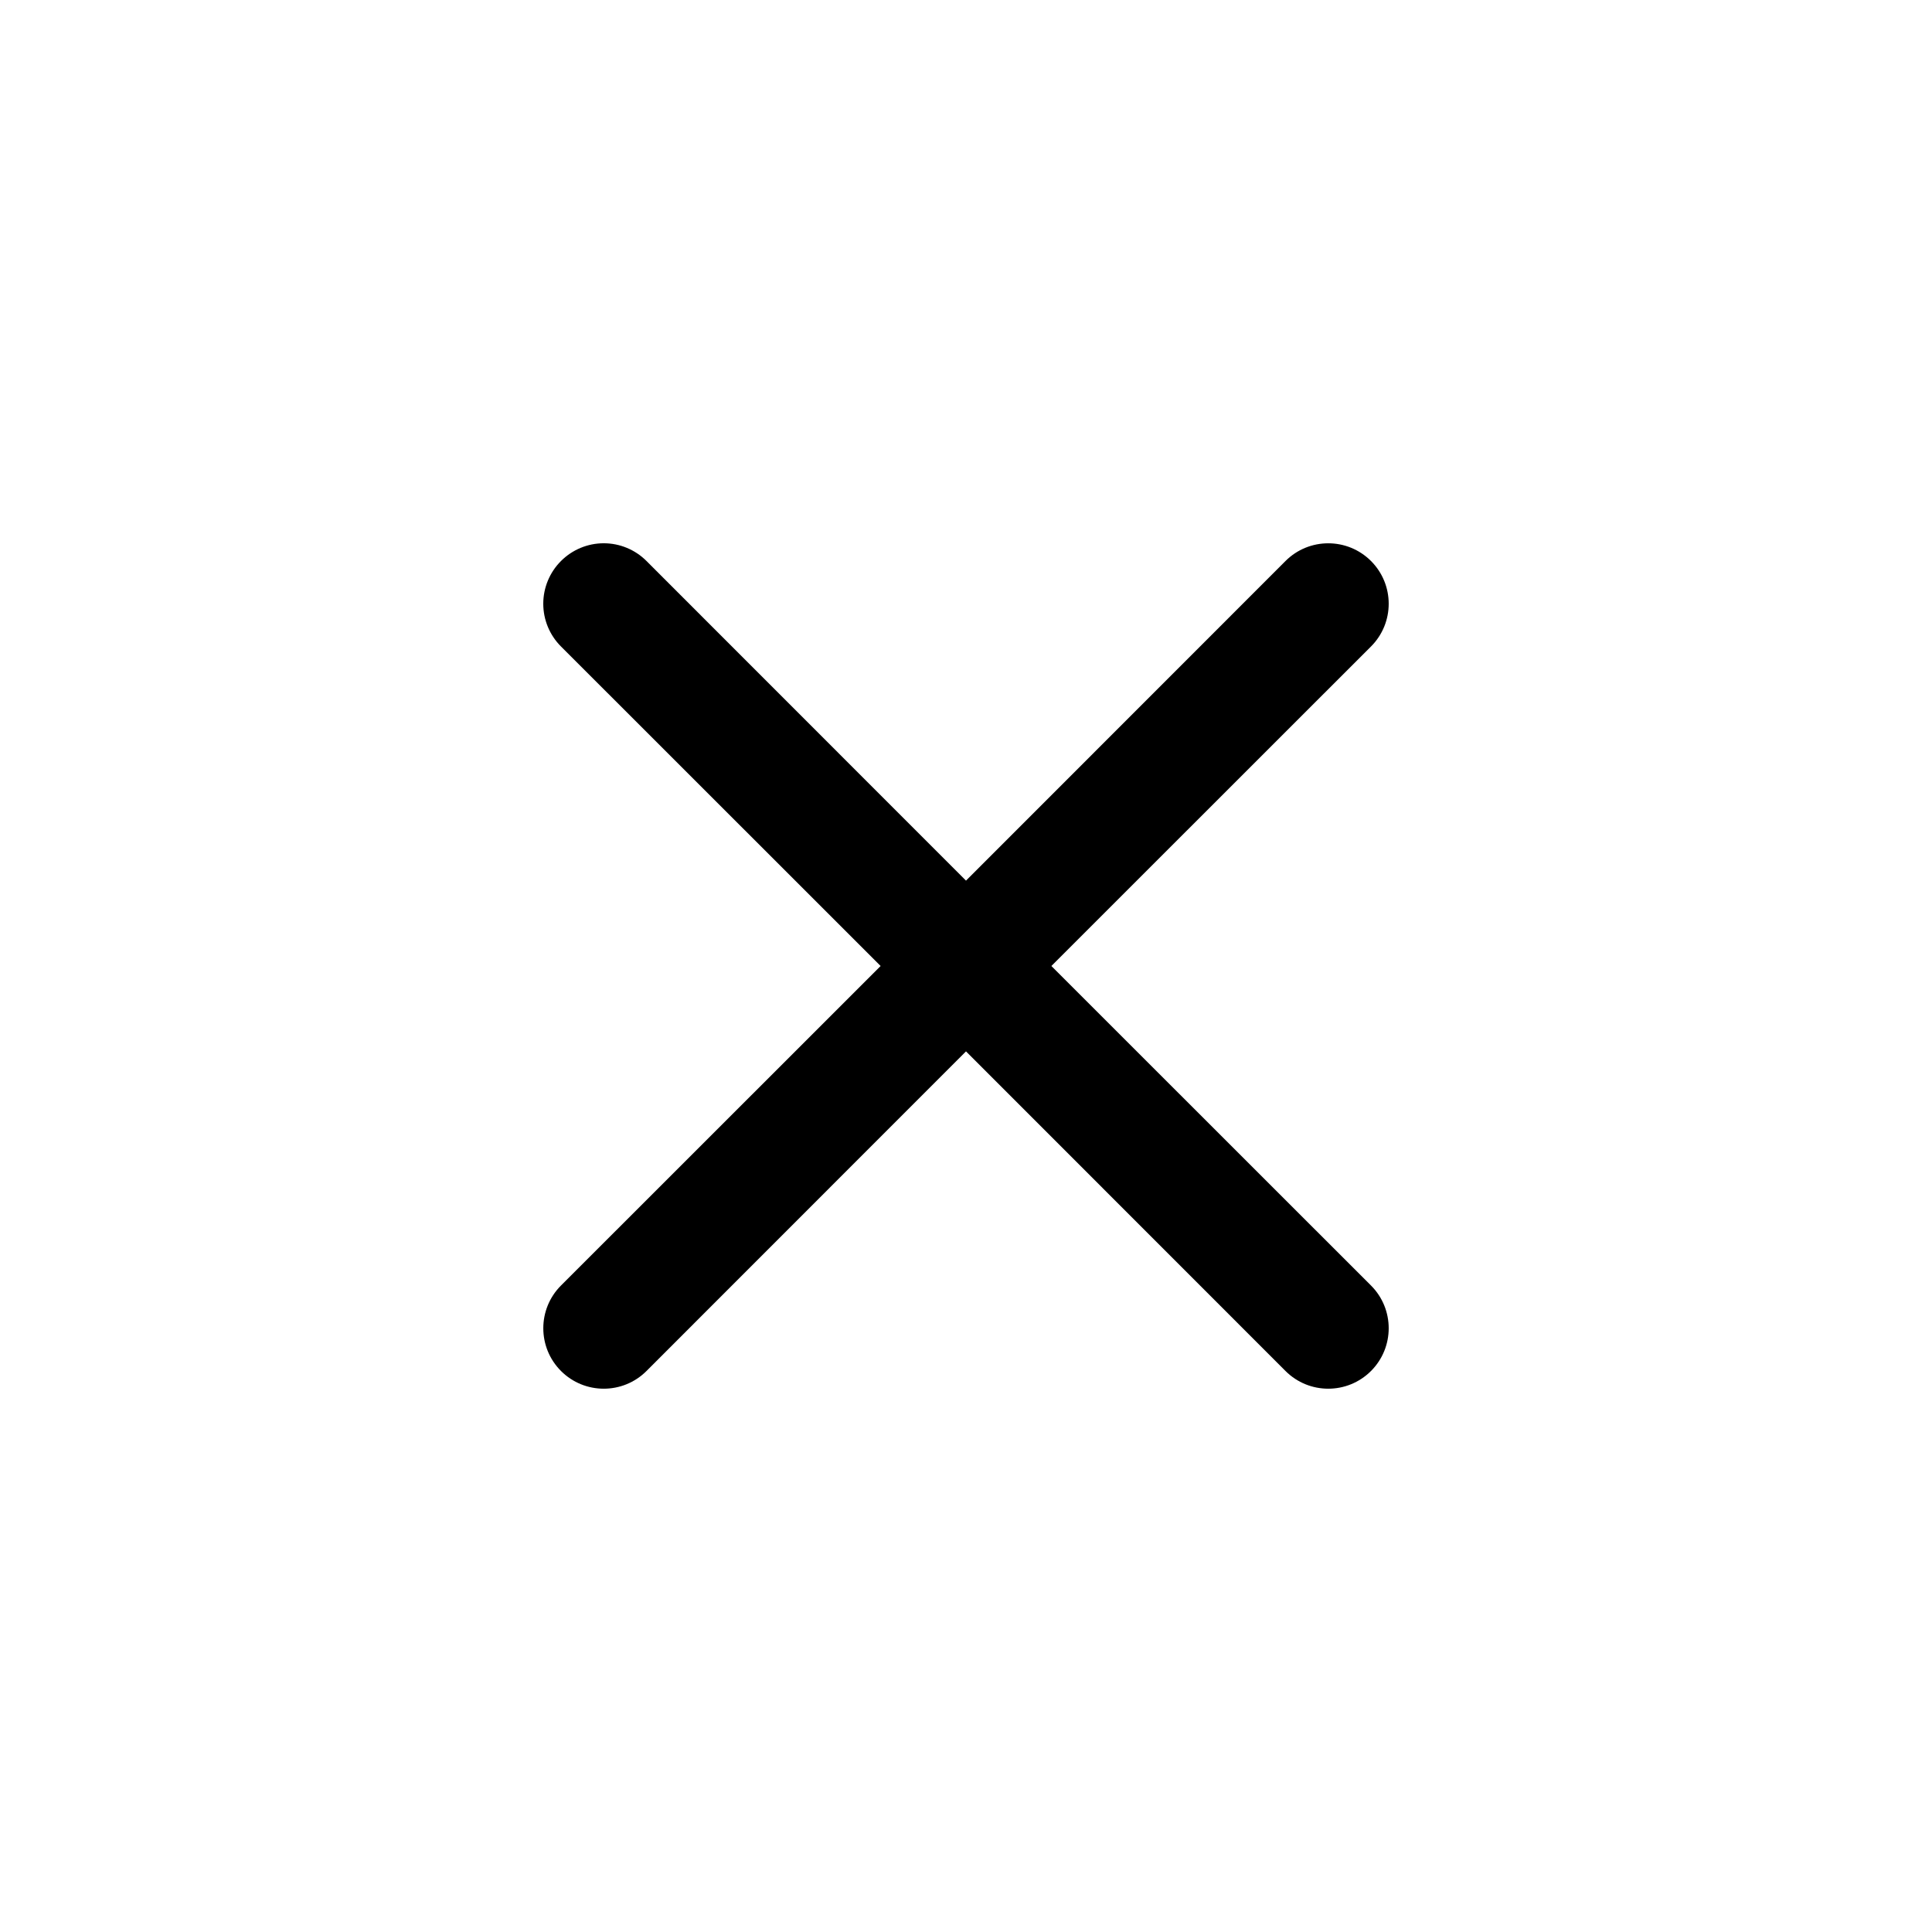
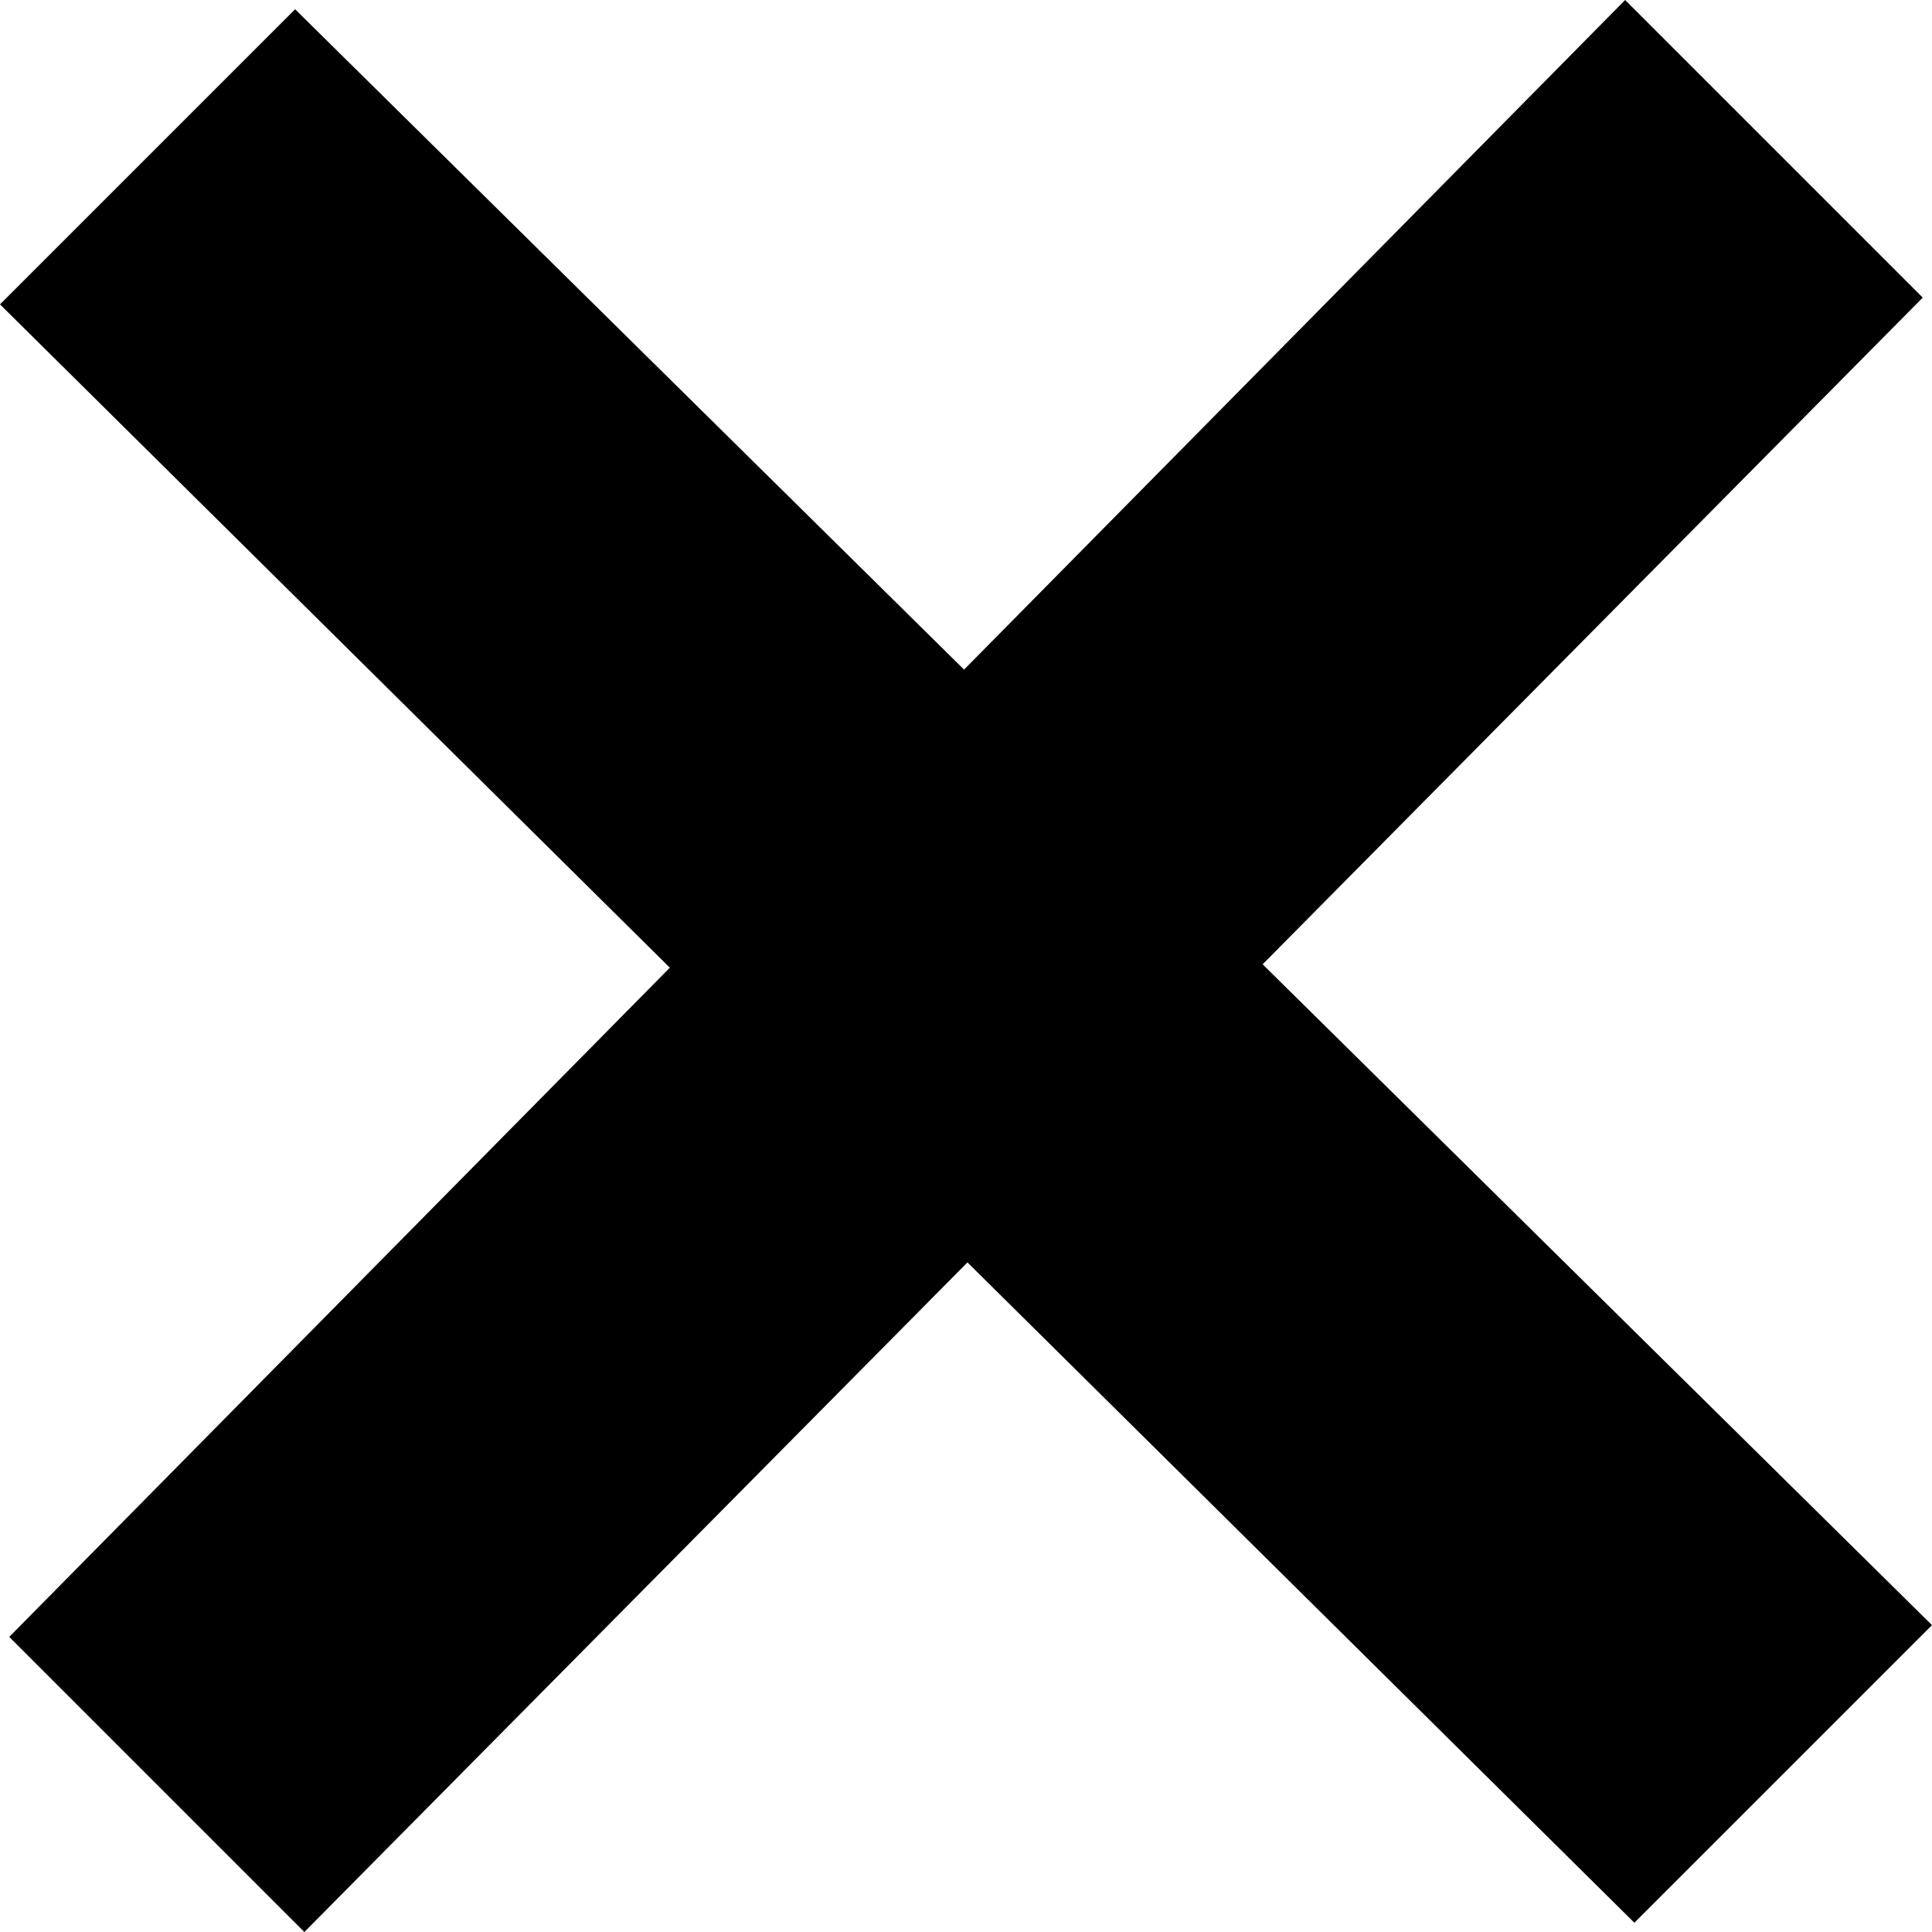
- <svg xmlns="http://www.w3.org/2000/svg" width="16" height="16" fill="currentColor" class="bi bi-x" viewBox="0 0 16 16">
-   <path d="M4.646 4.646a.5.5 0 0 1 .708 0L8 7.293l2.646-2.647a.5.5 0 0 1 .708.708L8.707 8l2.647 2.646a.5.5 0 0 1-.708.708L8 8.707l-2.646 2.647a.5.5 0 0 1-.708-.708L7.293 8 4.646 5.354a.5.5 0 0 1 0-.708" />
+ <svg xmlns="http://www.w3.org/2000/svg" width="24" height="24" viewBox="0 0 24 24">
+   <path d="M24 20.188l-8.315-8.209 8.2-8.282-3.697-3.697-8.212 8.318-8.31-8.203-3.666 3.666 8.321 8.24-8.206 8.313 3.666 3.666 8.237-8.318 8.285 8.203z">
+ 
+   </path>
</svg>
